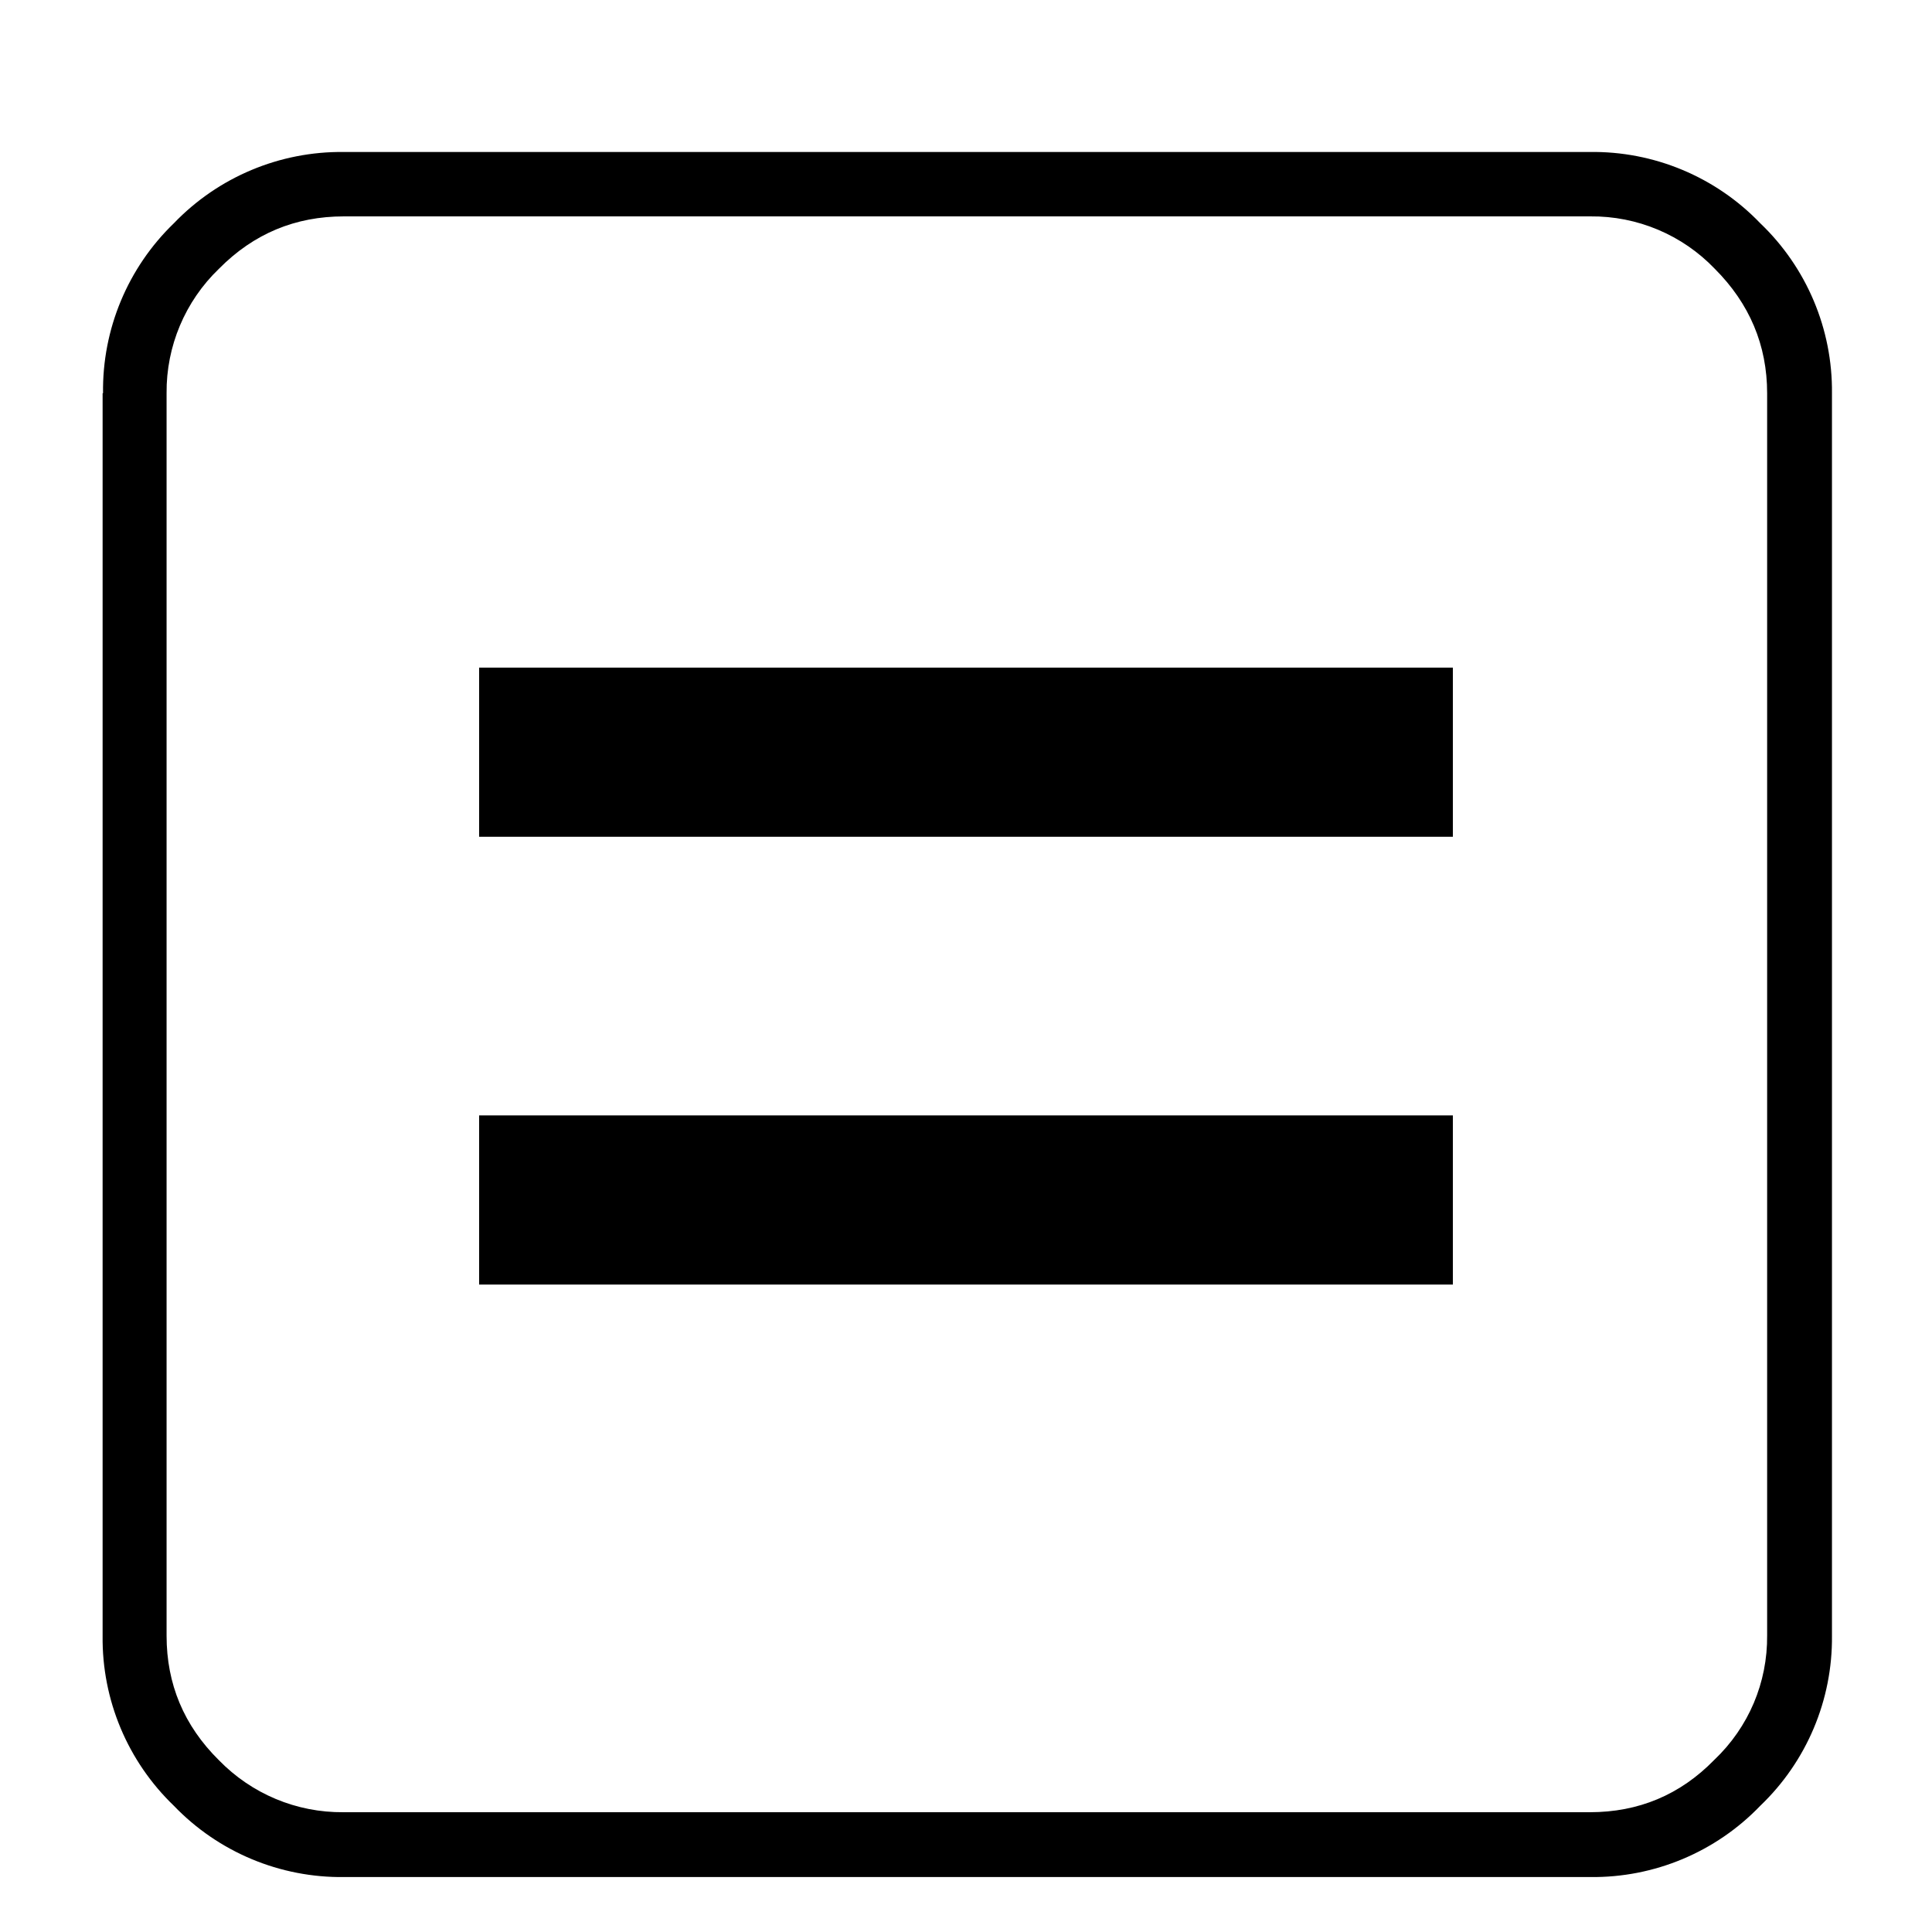
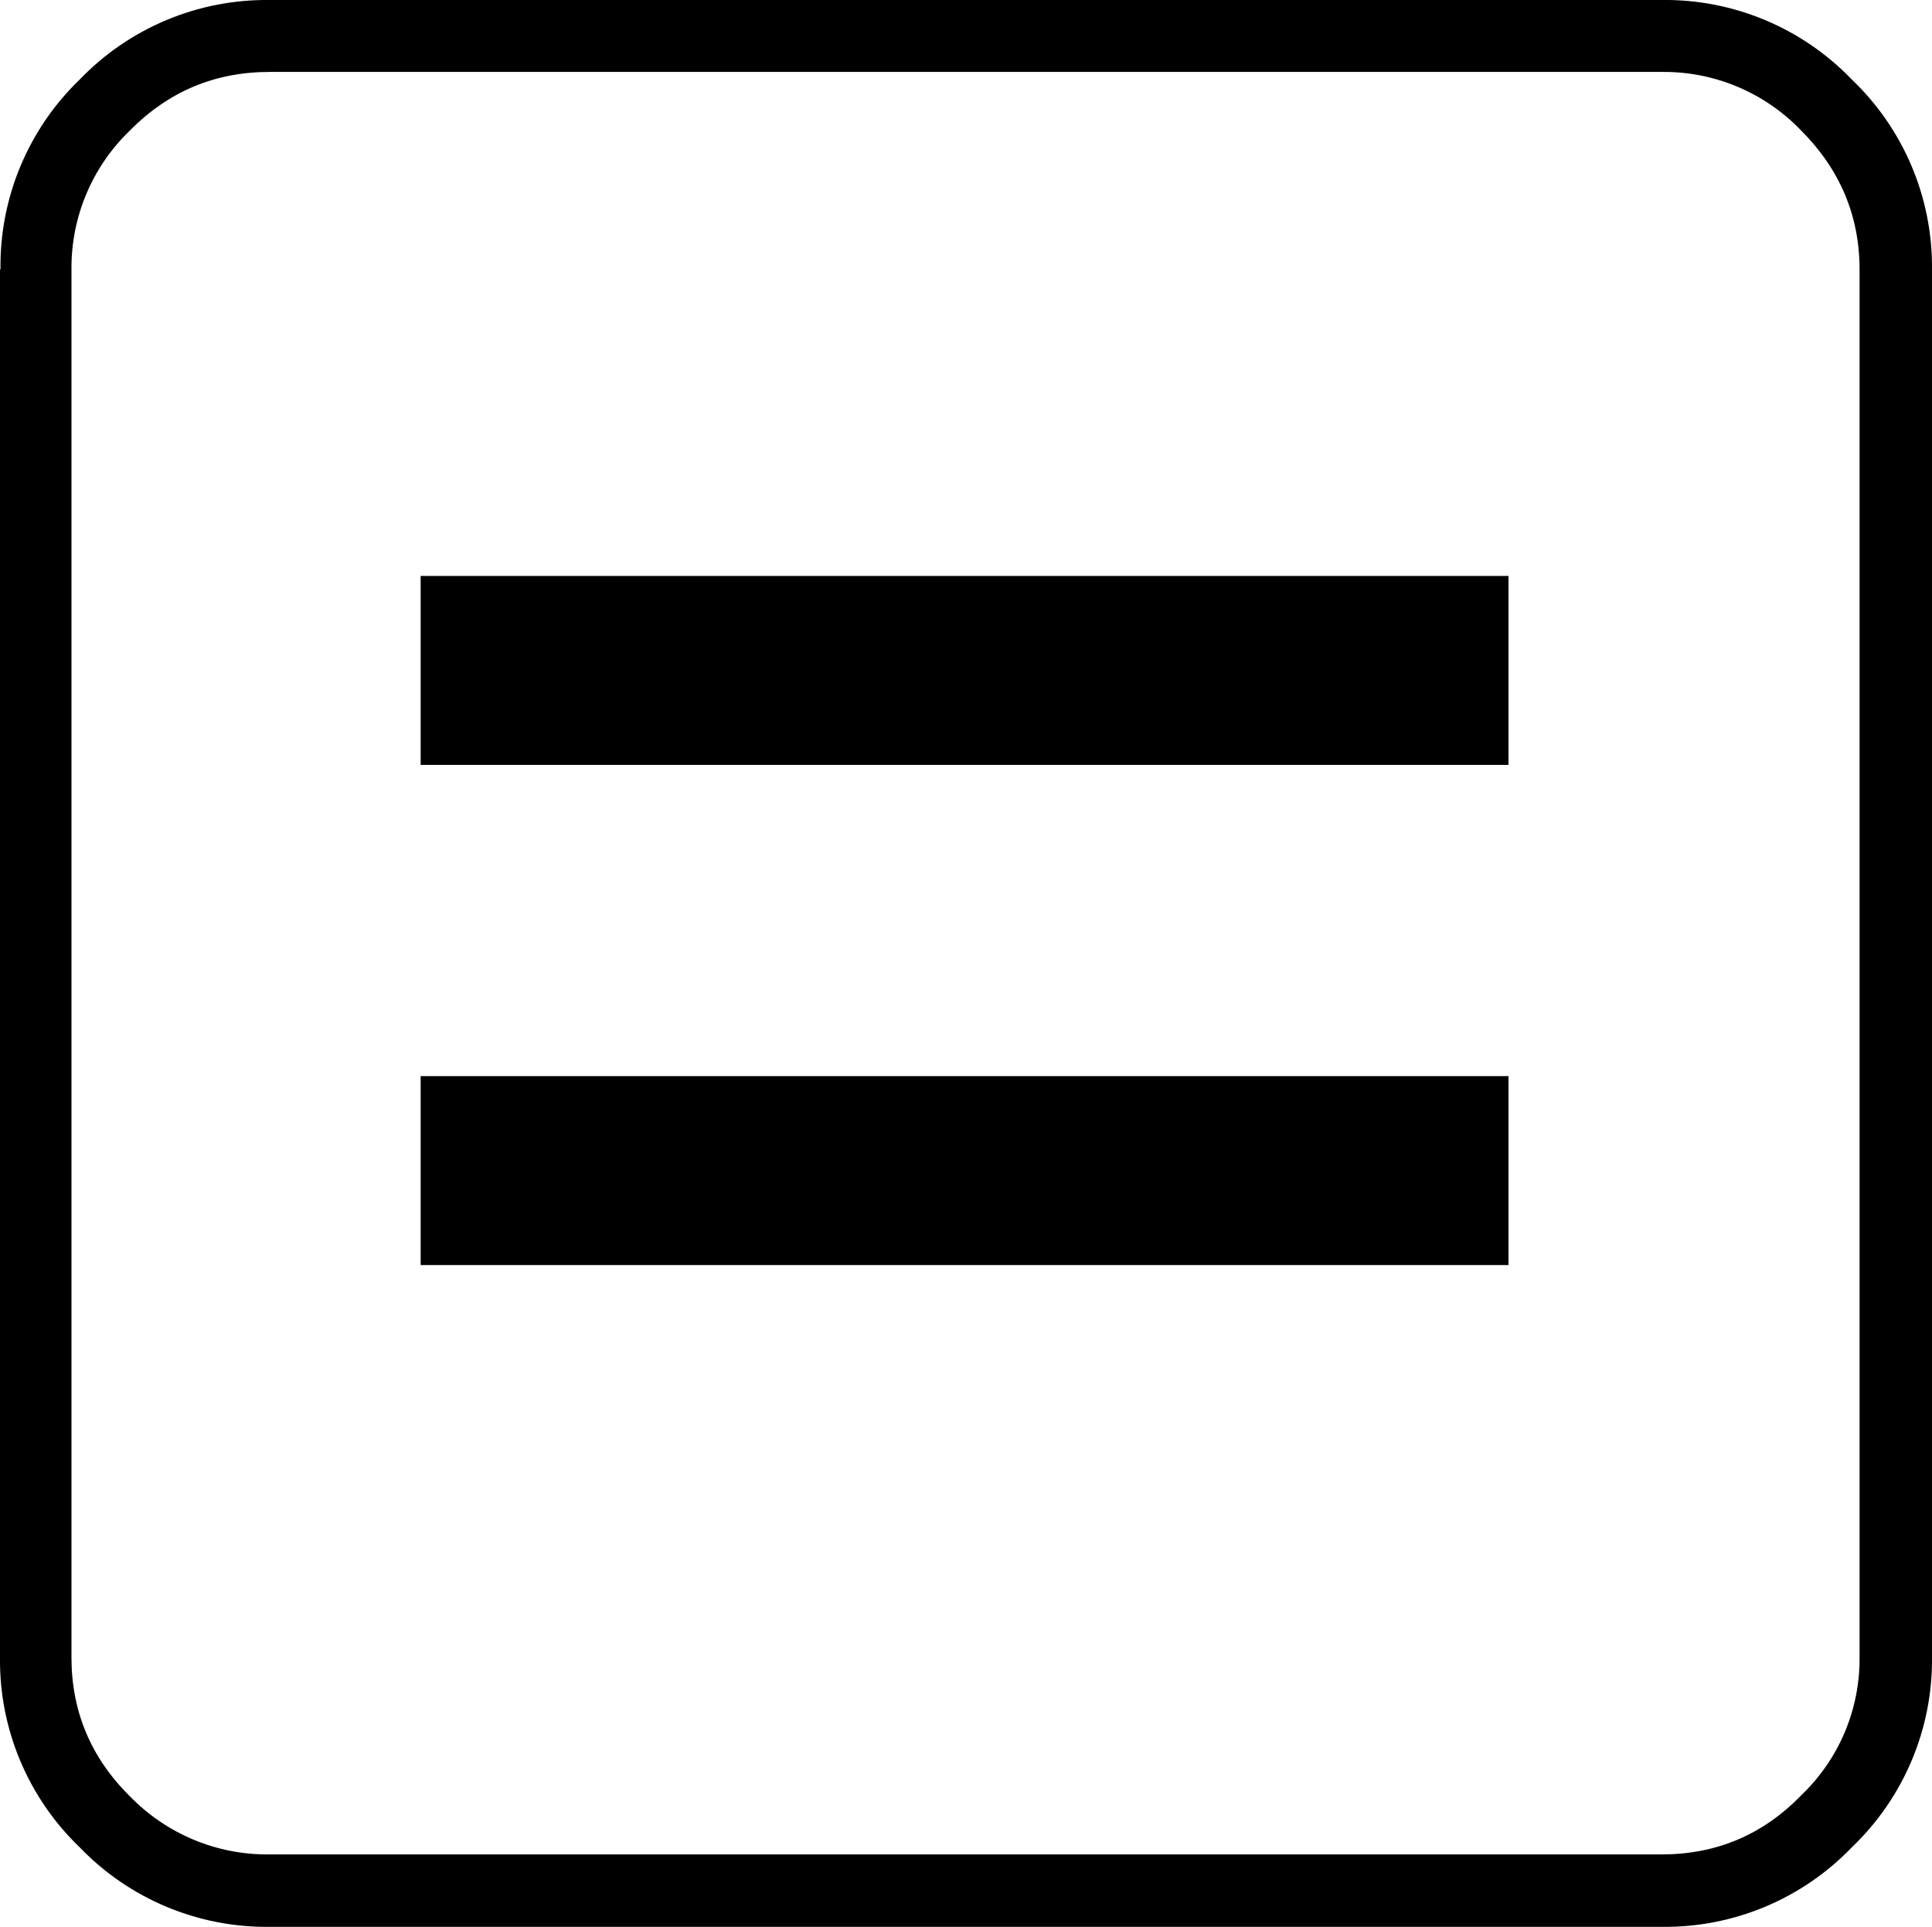
- <svg xmlns="http://www.w3.org/2000/svg" xml:space="preserve" style="fill-rule:evenodd;clip-rule:evenodd;stroke-linejoin:round;stroke-miterlimit:2" viewBox="0 0 45 45">
+ <svg xmlns="http://www.w3.org/2000/svg" xml:space="preserve" style="fill-rule:evenodd;clip-rule:evenodd;stroke-linejoin:round;stroke-miterlimit:2" viewBox="2.39 3.54 40.28 40.18">
  <path d="M2.4 9.16A5.4 5.4 0 0 1 4.05 5.2a5.4 5.4 0 0 1 3.96-1.66h29.01A5.4 5.4 0 0 1 41 5.2a5.4 5.4 0 0 1 1.67 3.96V38.1A5.4 5.4 0 0 1 41 42.06a5.4 5.4 0 0 1-3.96 1.66H8.02a5.4 5.4 0 0 1-3.97-1.66 5.4 5.4 0 0 1-1.66-3.96V9.16h.01Zm34.63 33.05c1.13 0 2.1-.4 2.9-1.22.8-.76 1.24-1.8 1.23-2.9V9.16c0-1.12-.41-2.09-1.22-2.9a3.96 3.96 0 0 0-2.9-1.22H8.01c-1.13 0-2.1.4-2.91 1.22a3.97 3.97 0 0 0-1.22 2.9V38.1c0 1.12.4 2.09 1.22 2.9.76.78 1.8 1.22 2.9 1.21h29.03Z" style="fill-rule:nonzero" />
  <path d="M33.84 19.49H11.16v-3.94h22.68v3.94Zm0 10.43H11.16v-3.94h22.68v3.94Z" style="fill-rule:nonzero" />
</svg>
